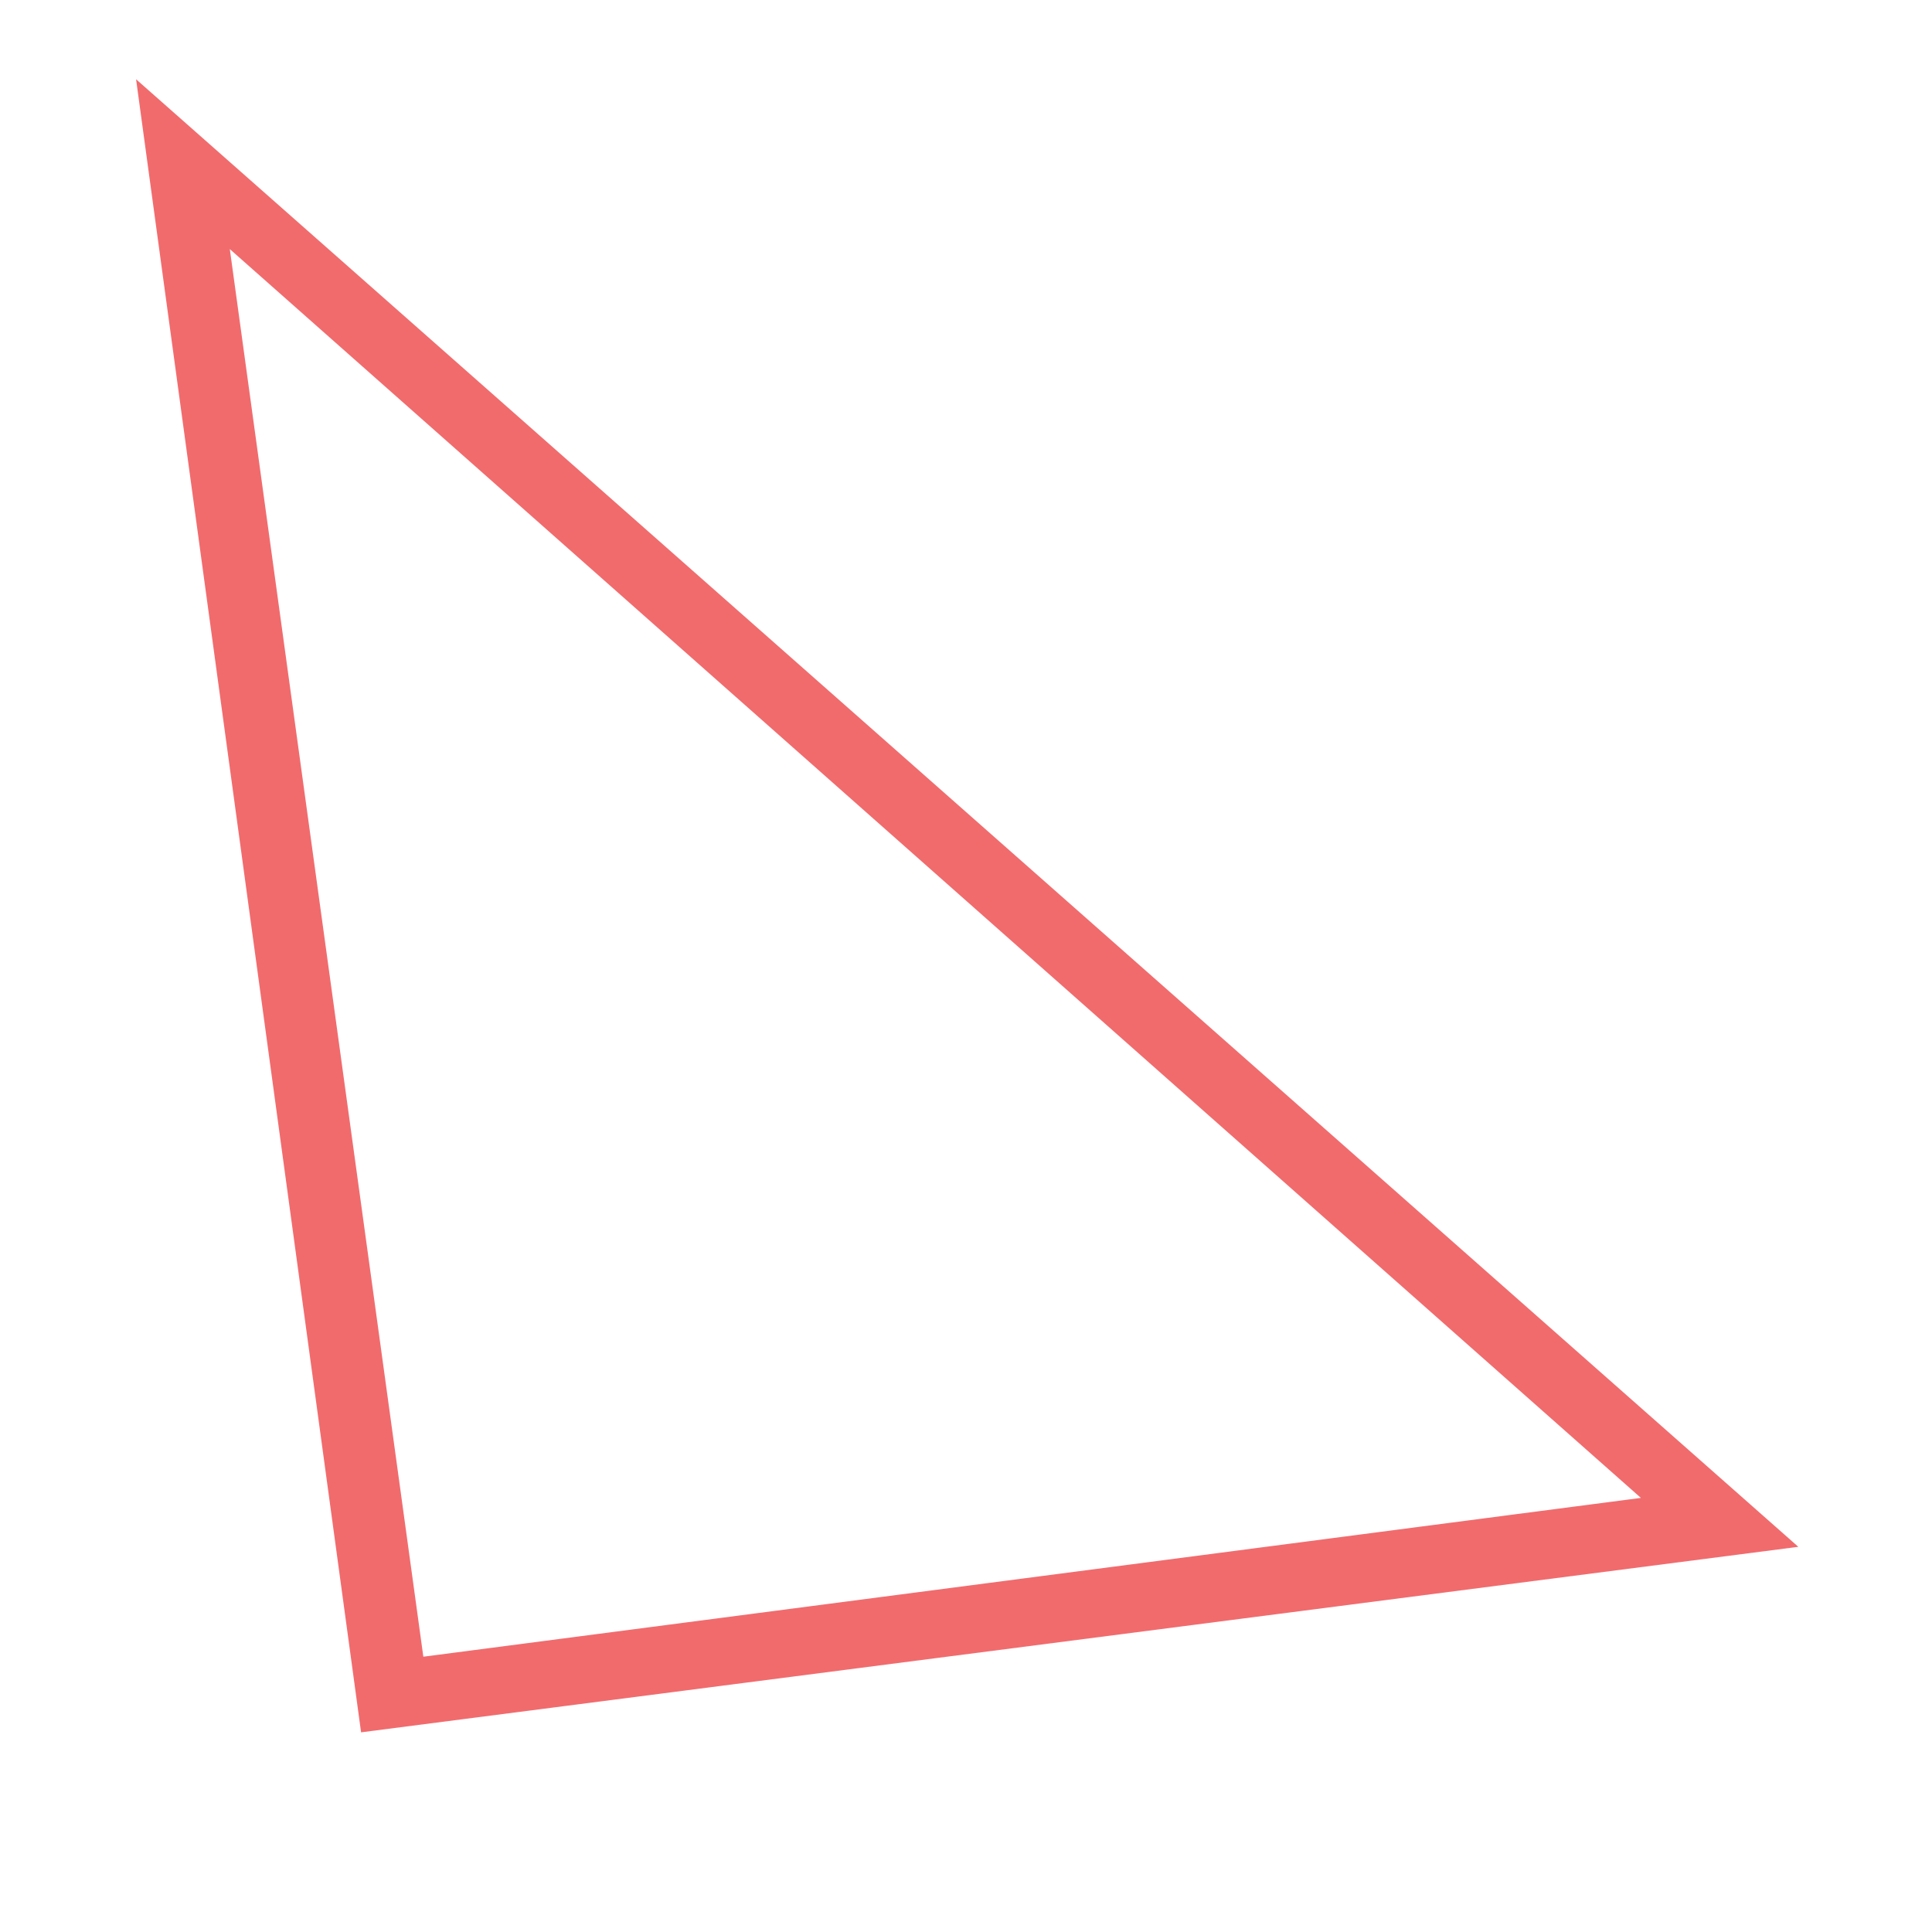
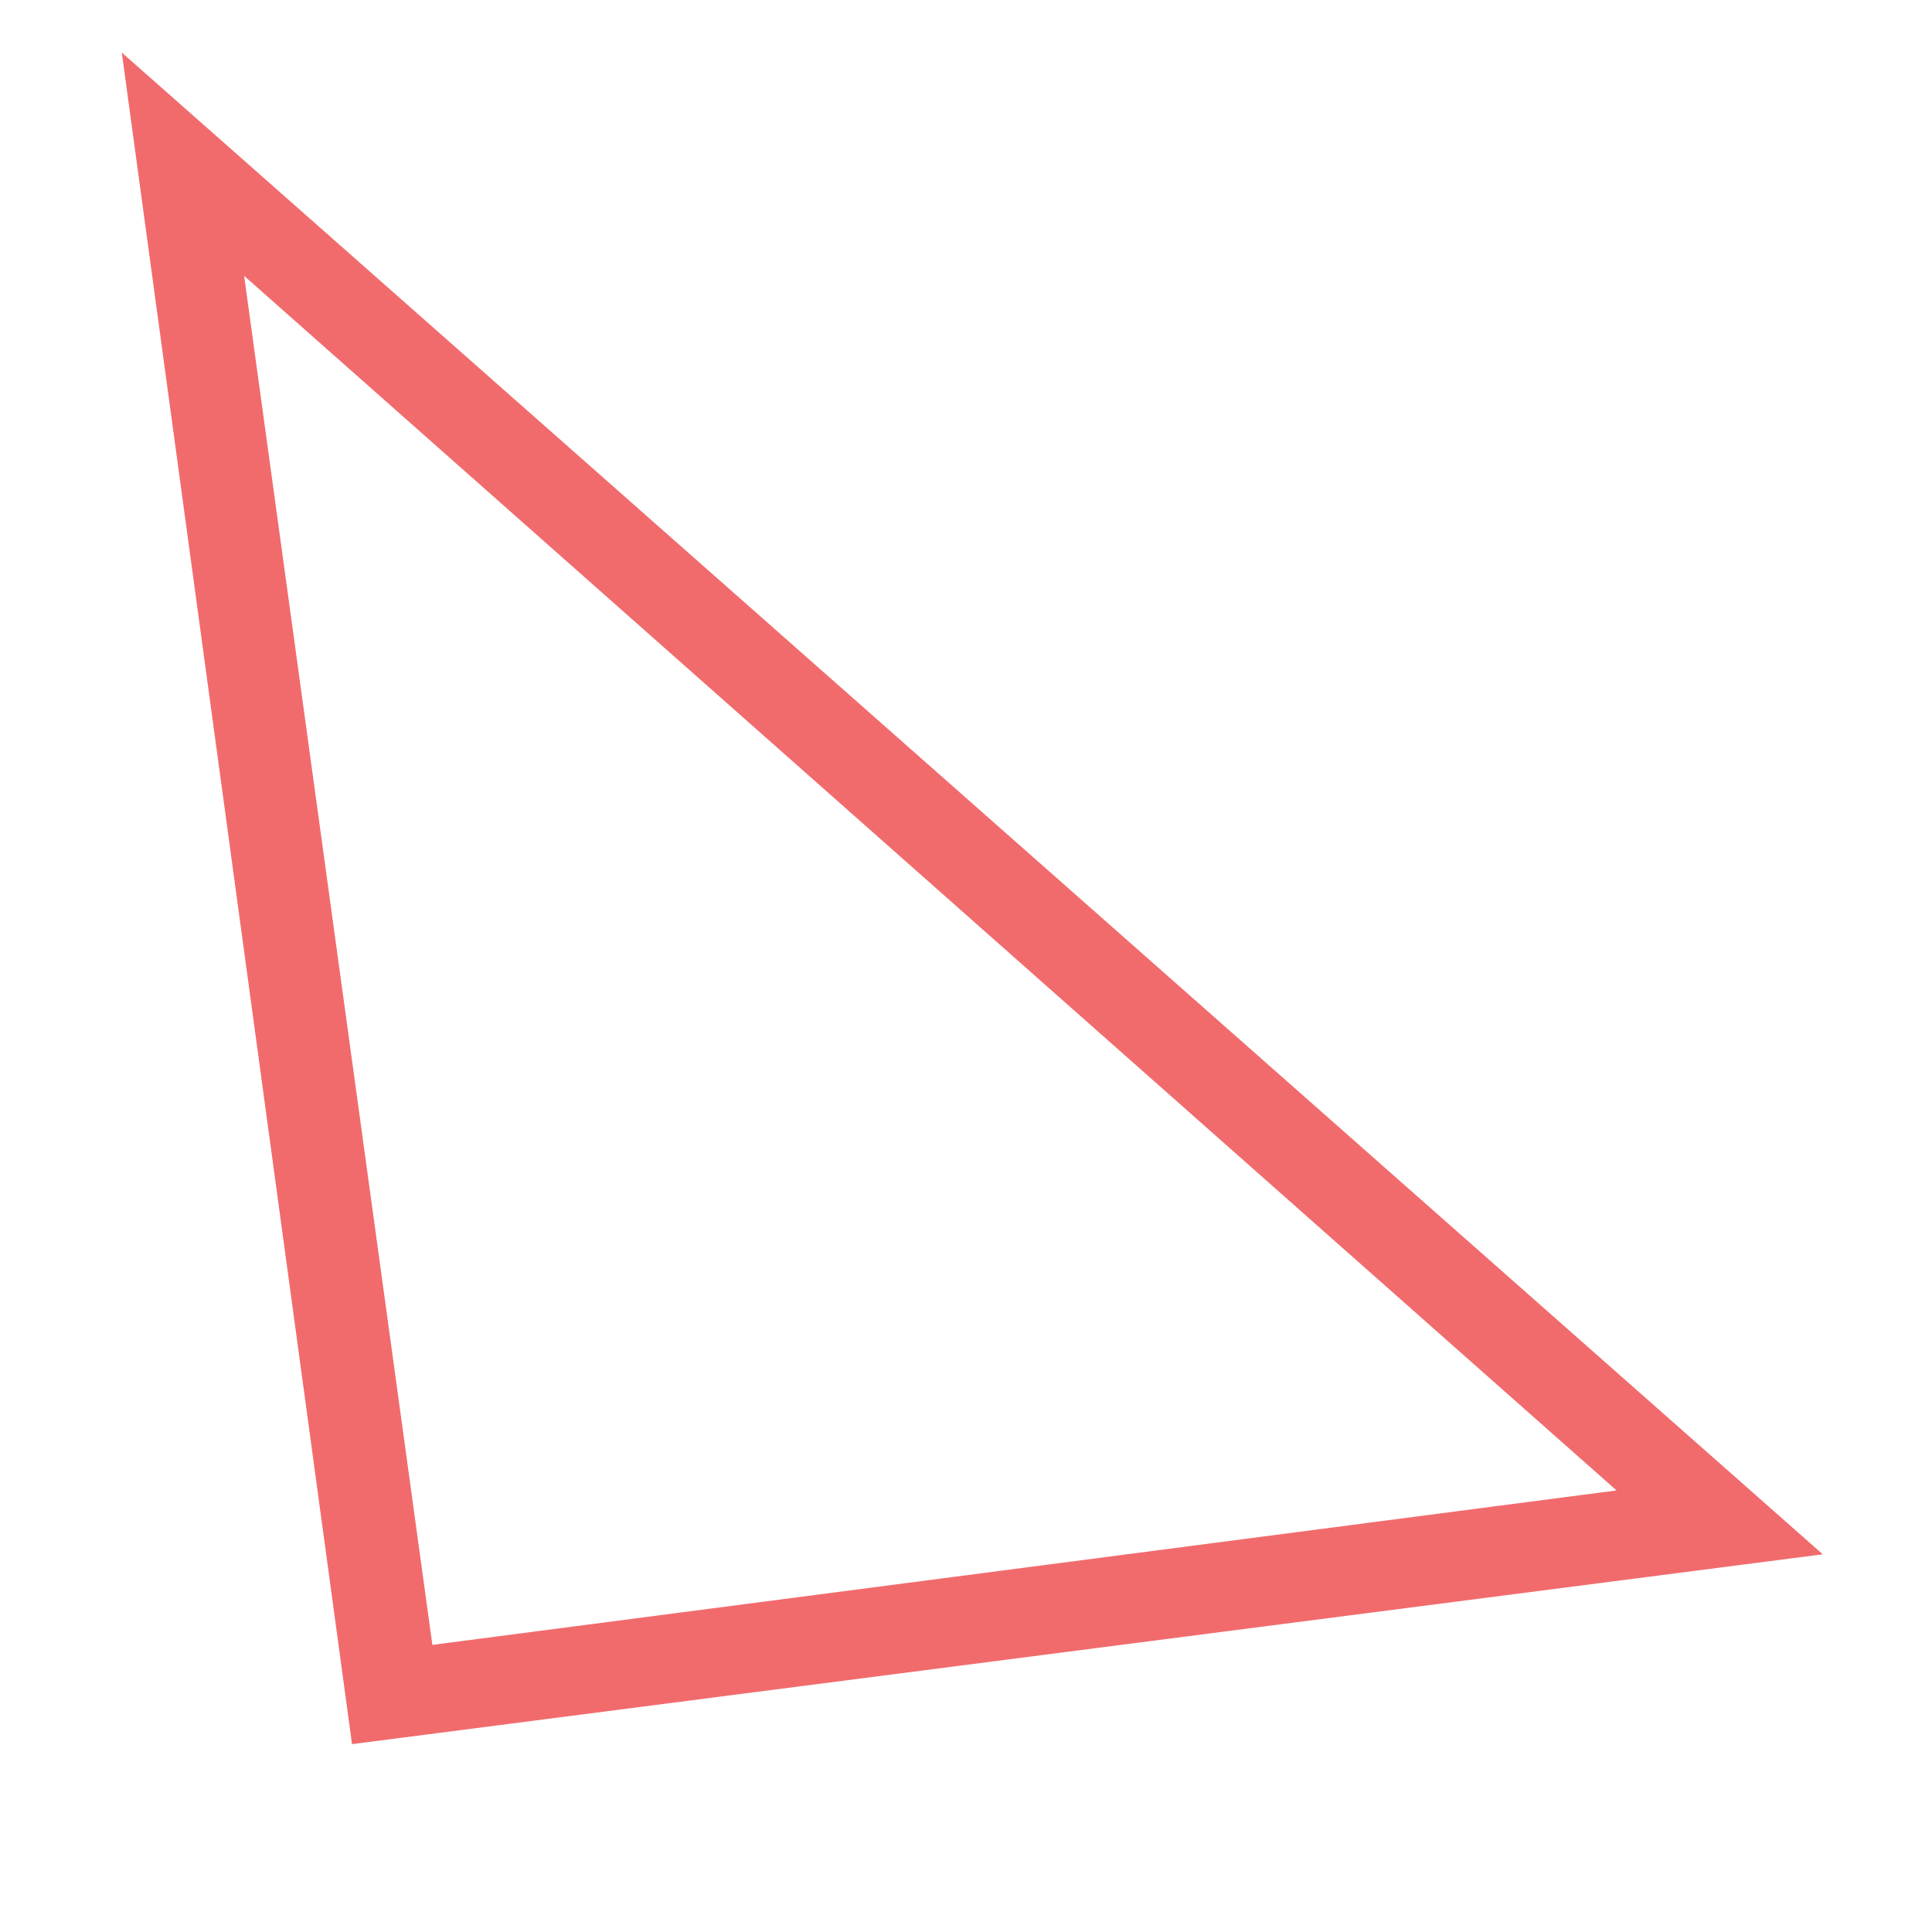
<svg xmlns="http://www.w3.org/2000/svg" id="Layer_1" data-name="Layer 1" width="3in" height="3in" viewBox="0 0 216 216">
-   <path d="M17,12.2l24.5,180L198,172ZM186.5,168.4,46.2,186.7,23.9,24.5Z" fill="#f16b6d" stroke="#f16b6d" stroke-miterlimit="10" stroke-width="2.64" />
+   <path d="M17,12.2l24.5,180L198,172ZM186.5,168.4,46.2,186.7,23.9,24.5Z" fill="#f16b6d" stroke="#f16b6d" stroke-miterlimit="10" stroke-width="5" />
</svg>
